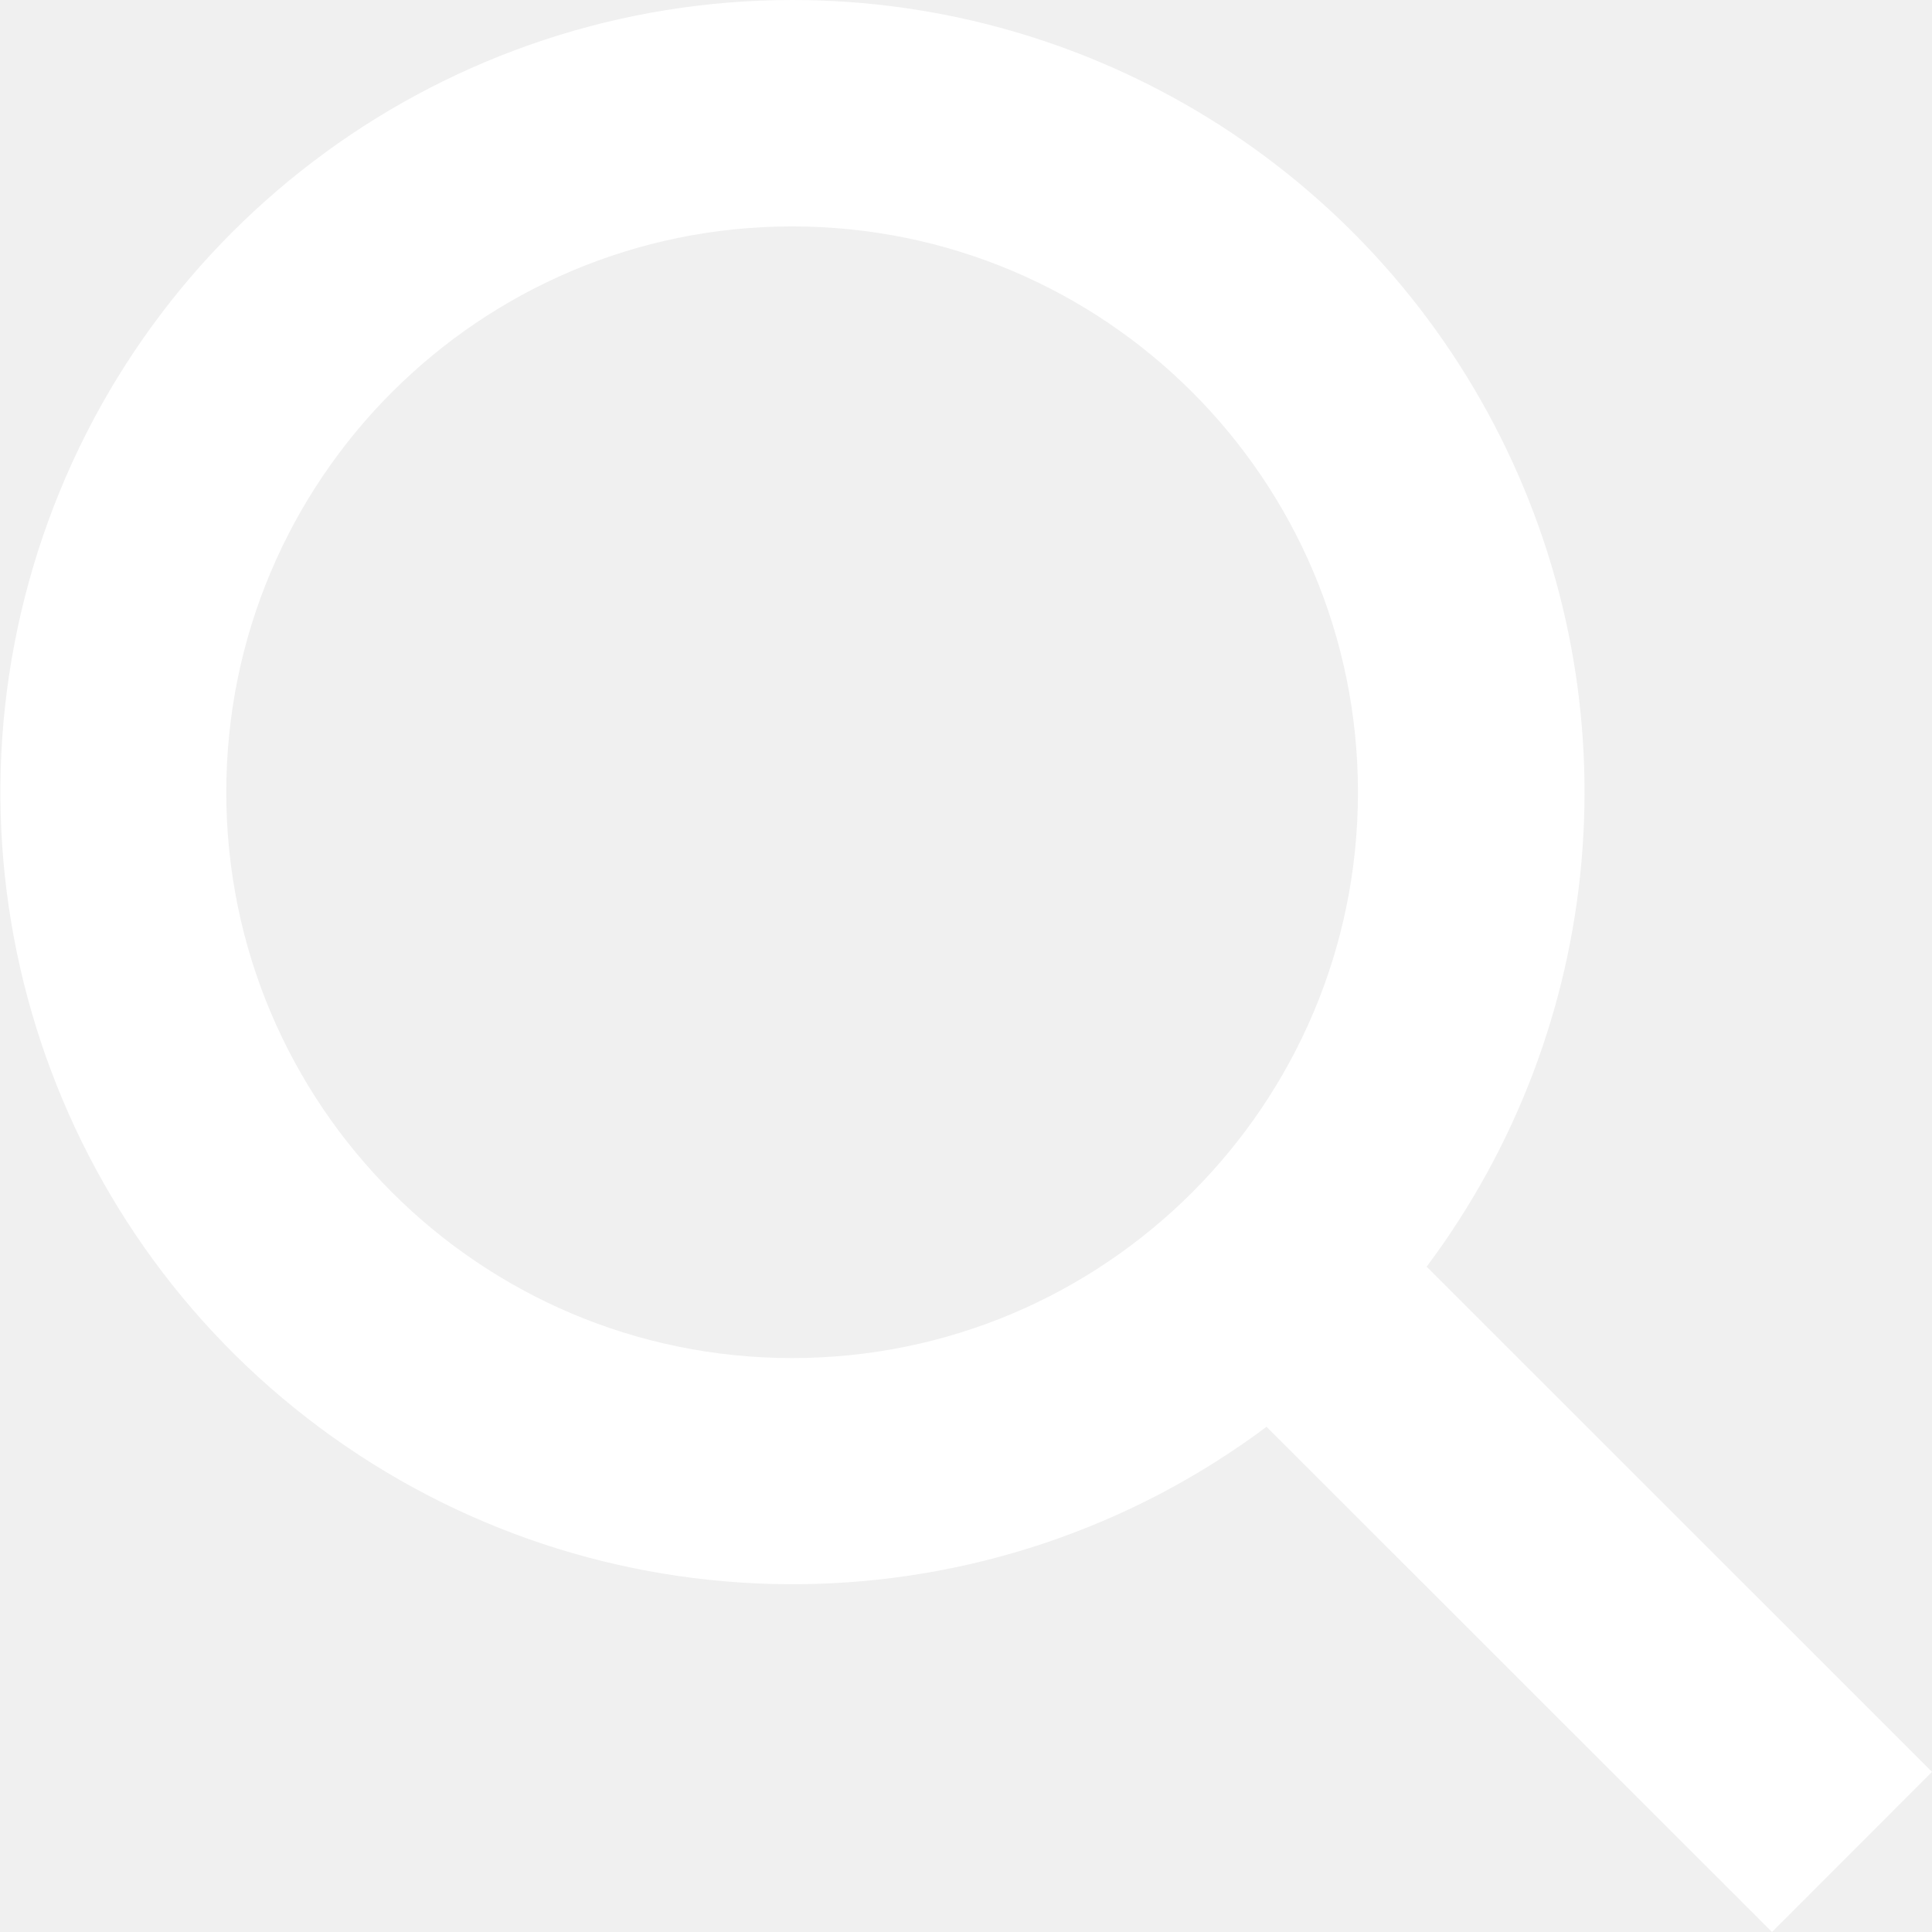
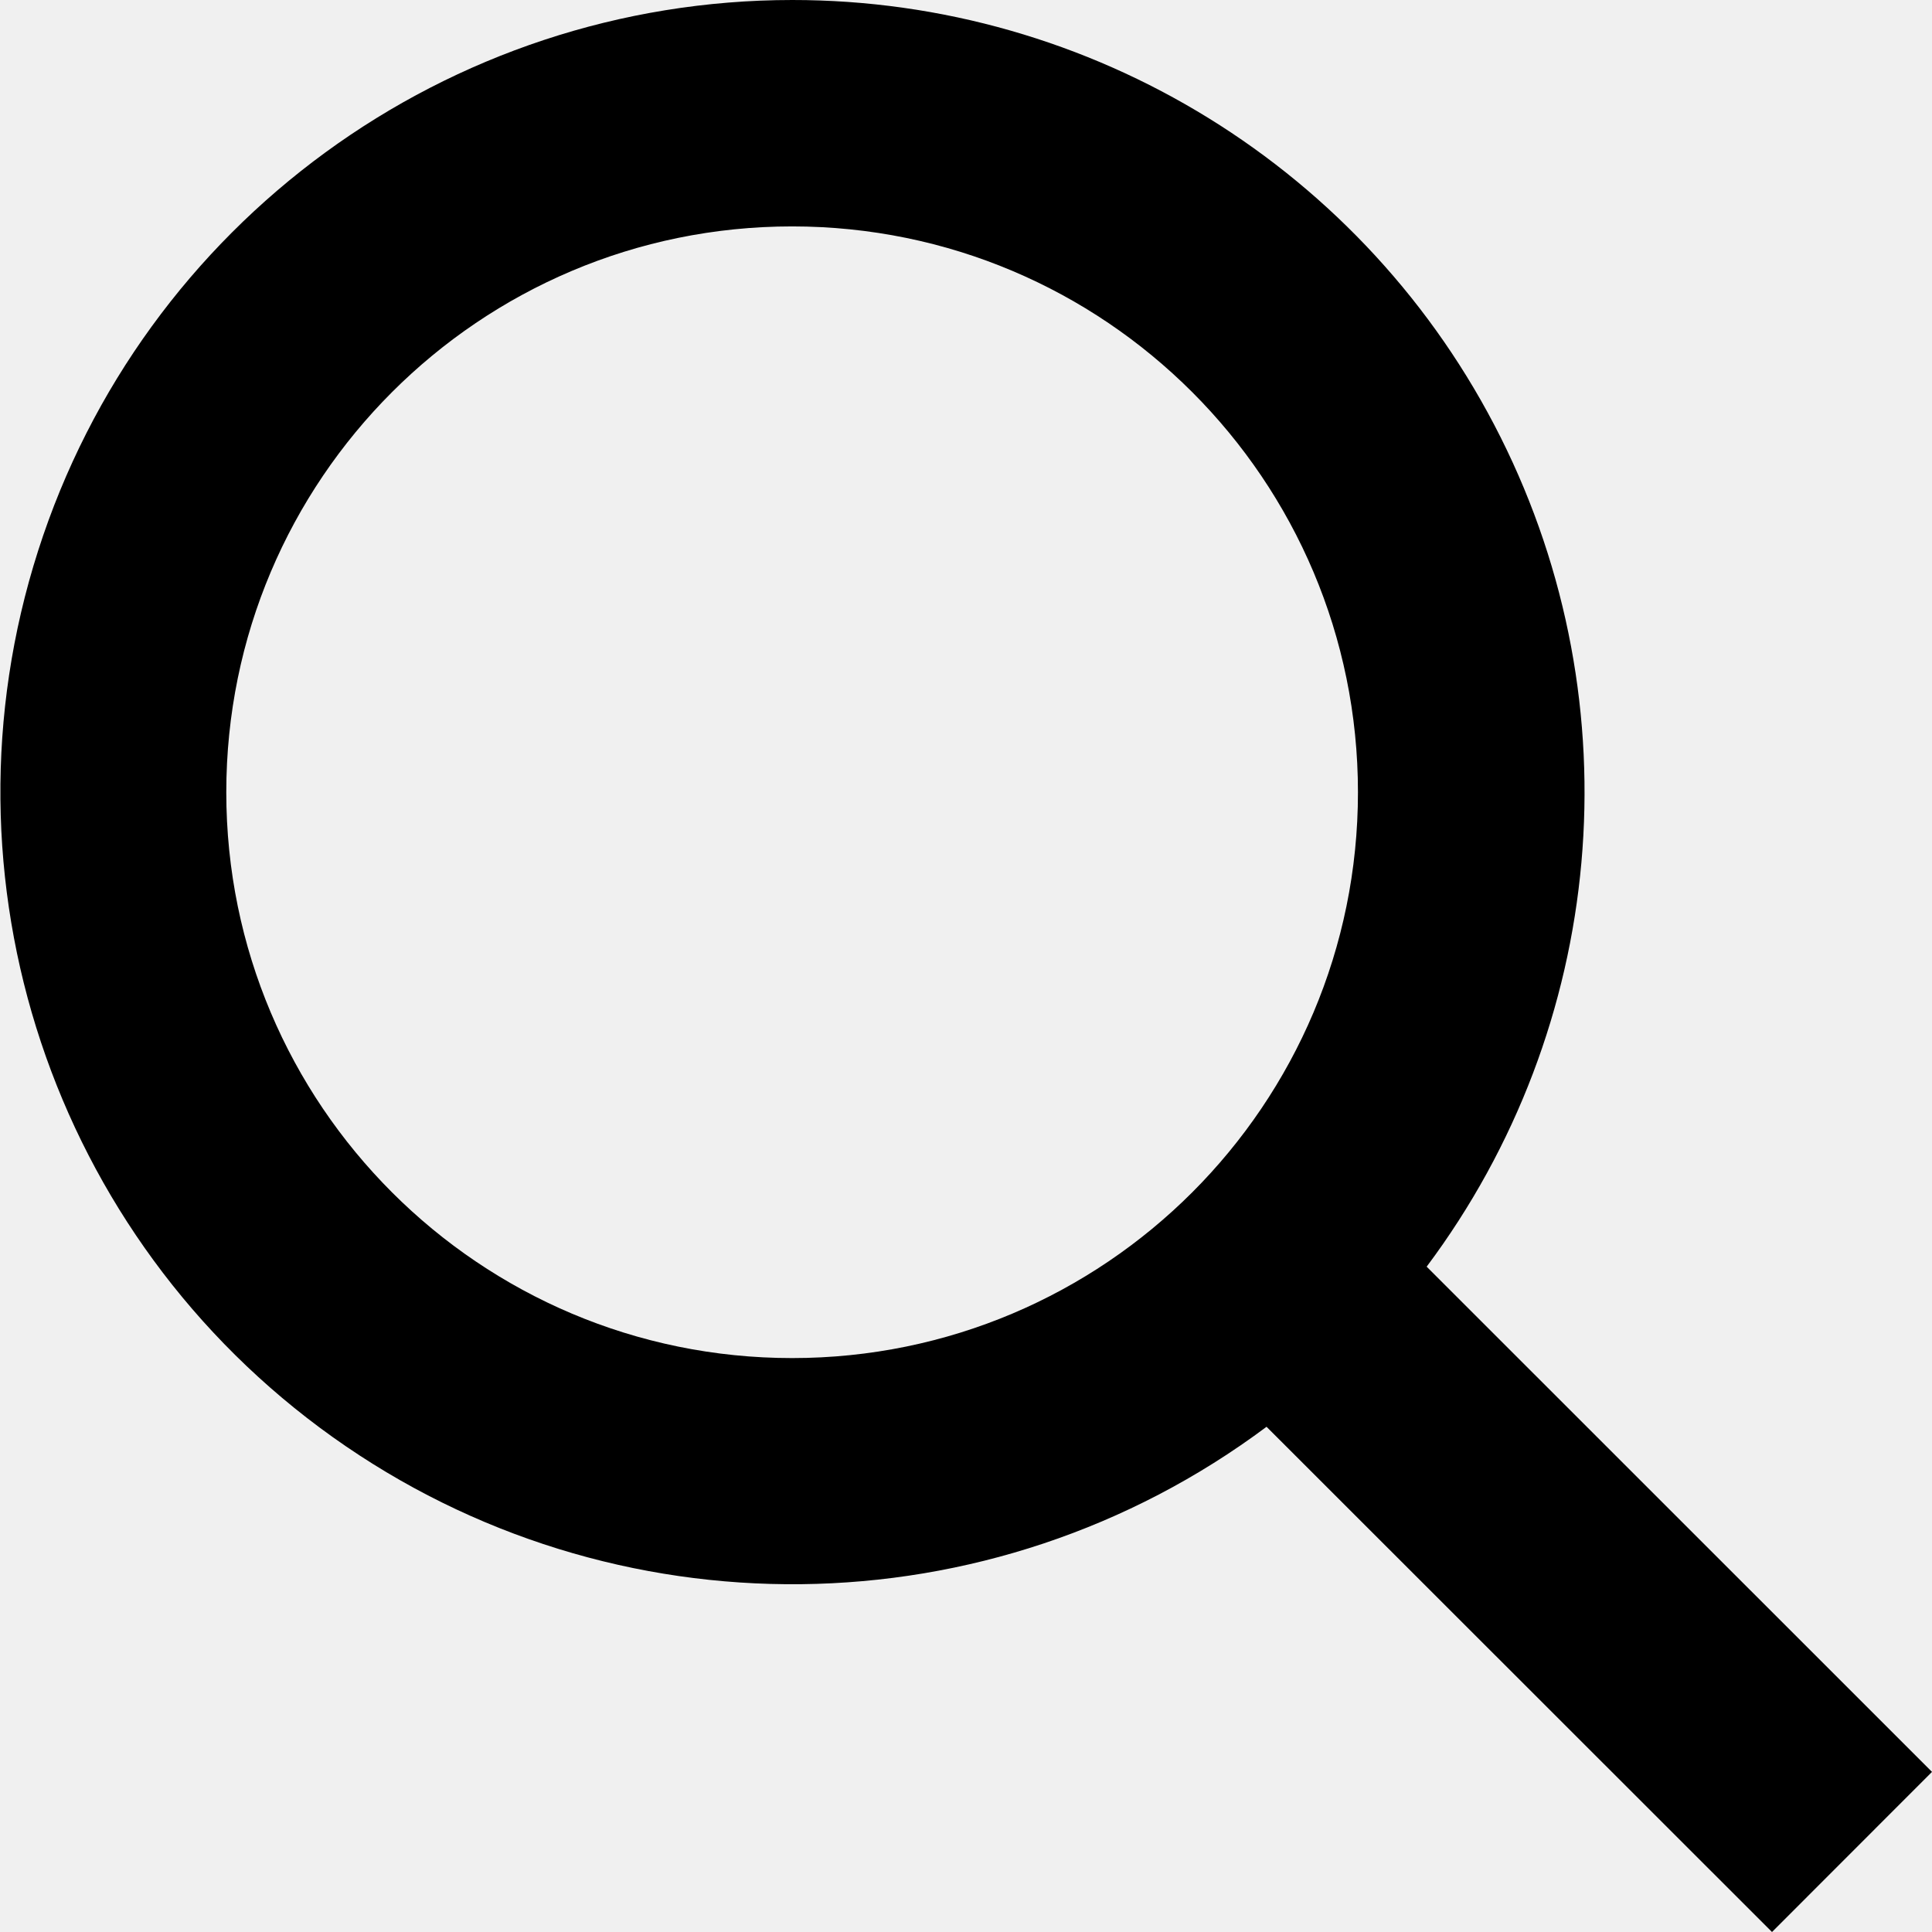
- <svg xmlns="http://www.w3.org/2000/svg" viewBox="0 0 16 16" fill="white" preserveAspectRatio="none">
+ <svg xmlns="http://www.w3.org/2000/svg" viewBox="0 0 16 16" fill="currentColor" preserveAspectRatio="none">
  <path d="M6.56 0a6.56 6.56 0 015.255 10.49L16 14.674 14.675 16l-4.186-4.184A6.56 6.56 0 116.561 0zm0 1.875a4.686 4.686 0 100 9.372 4.686 4.686 0 000-9.372z" />
</svg>
